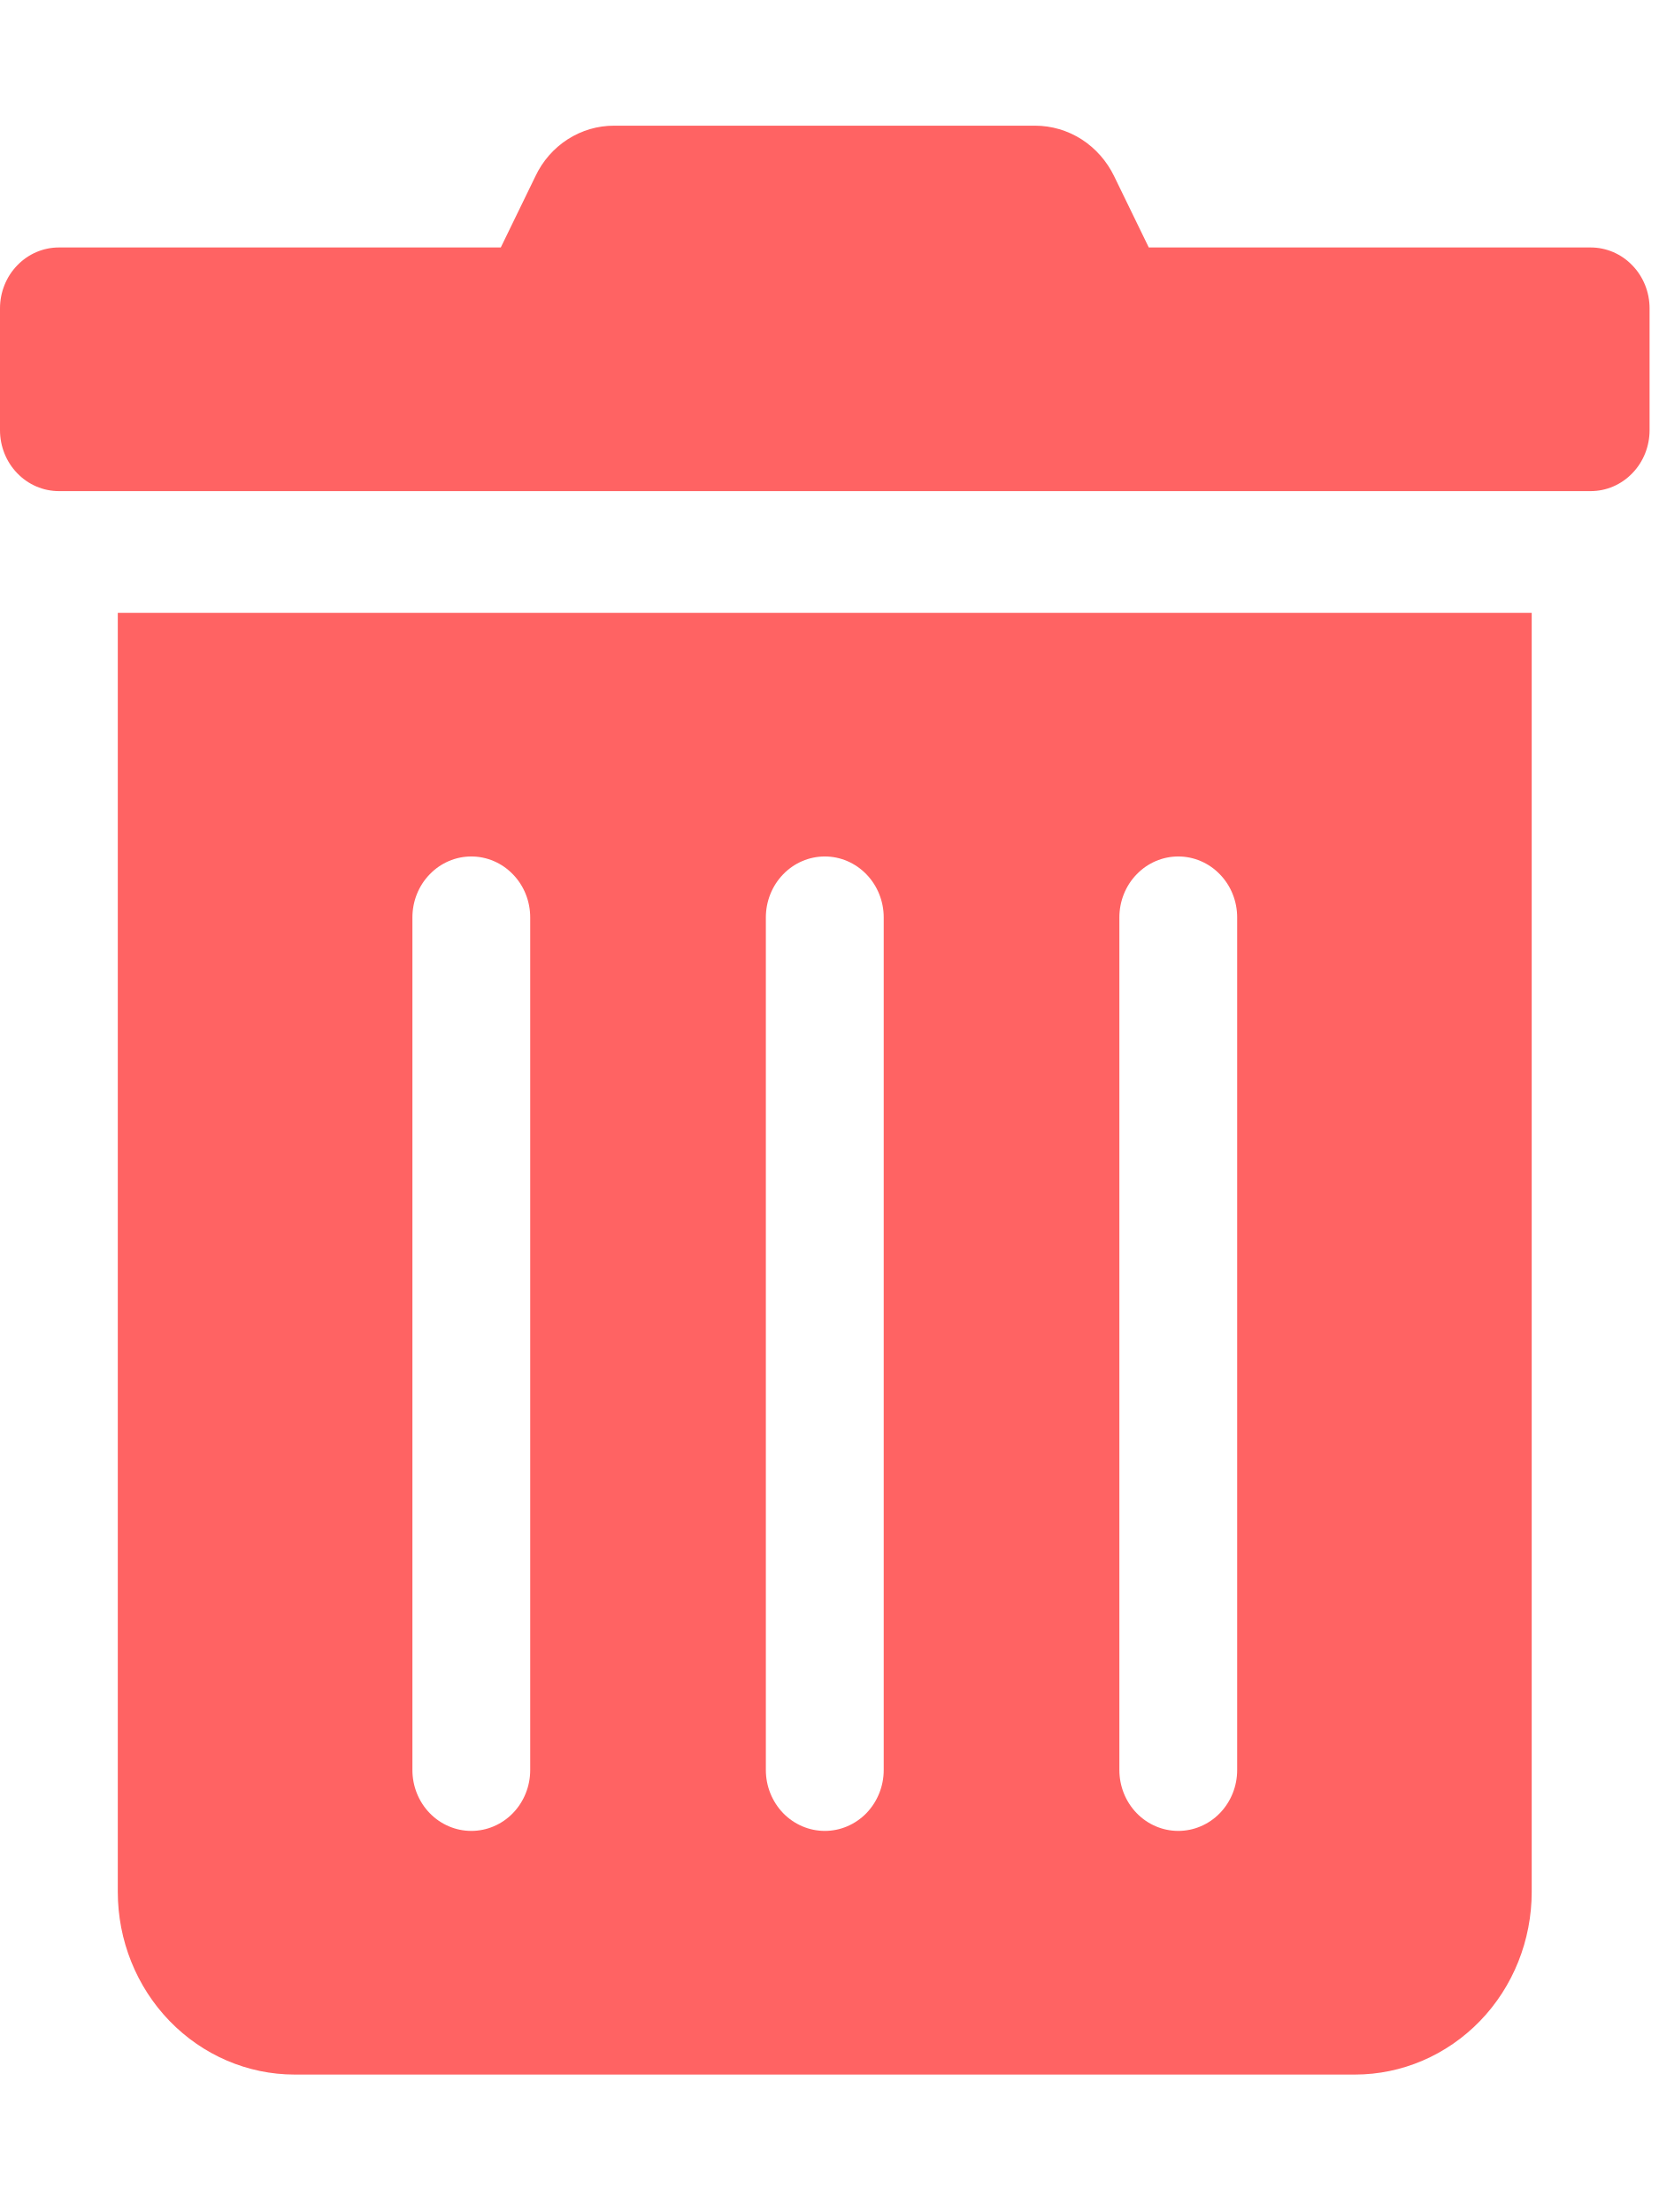
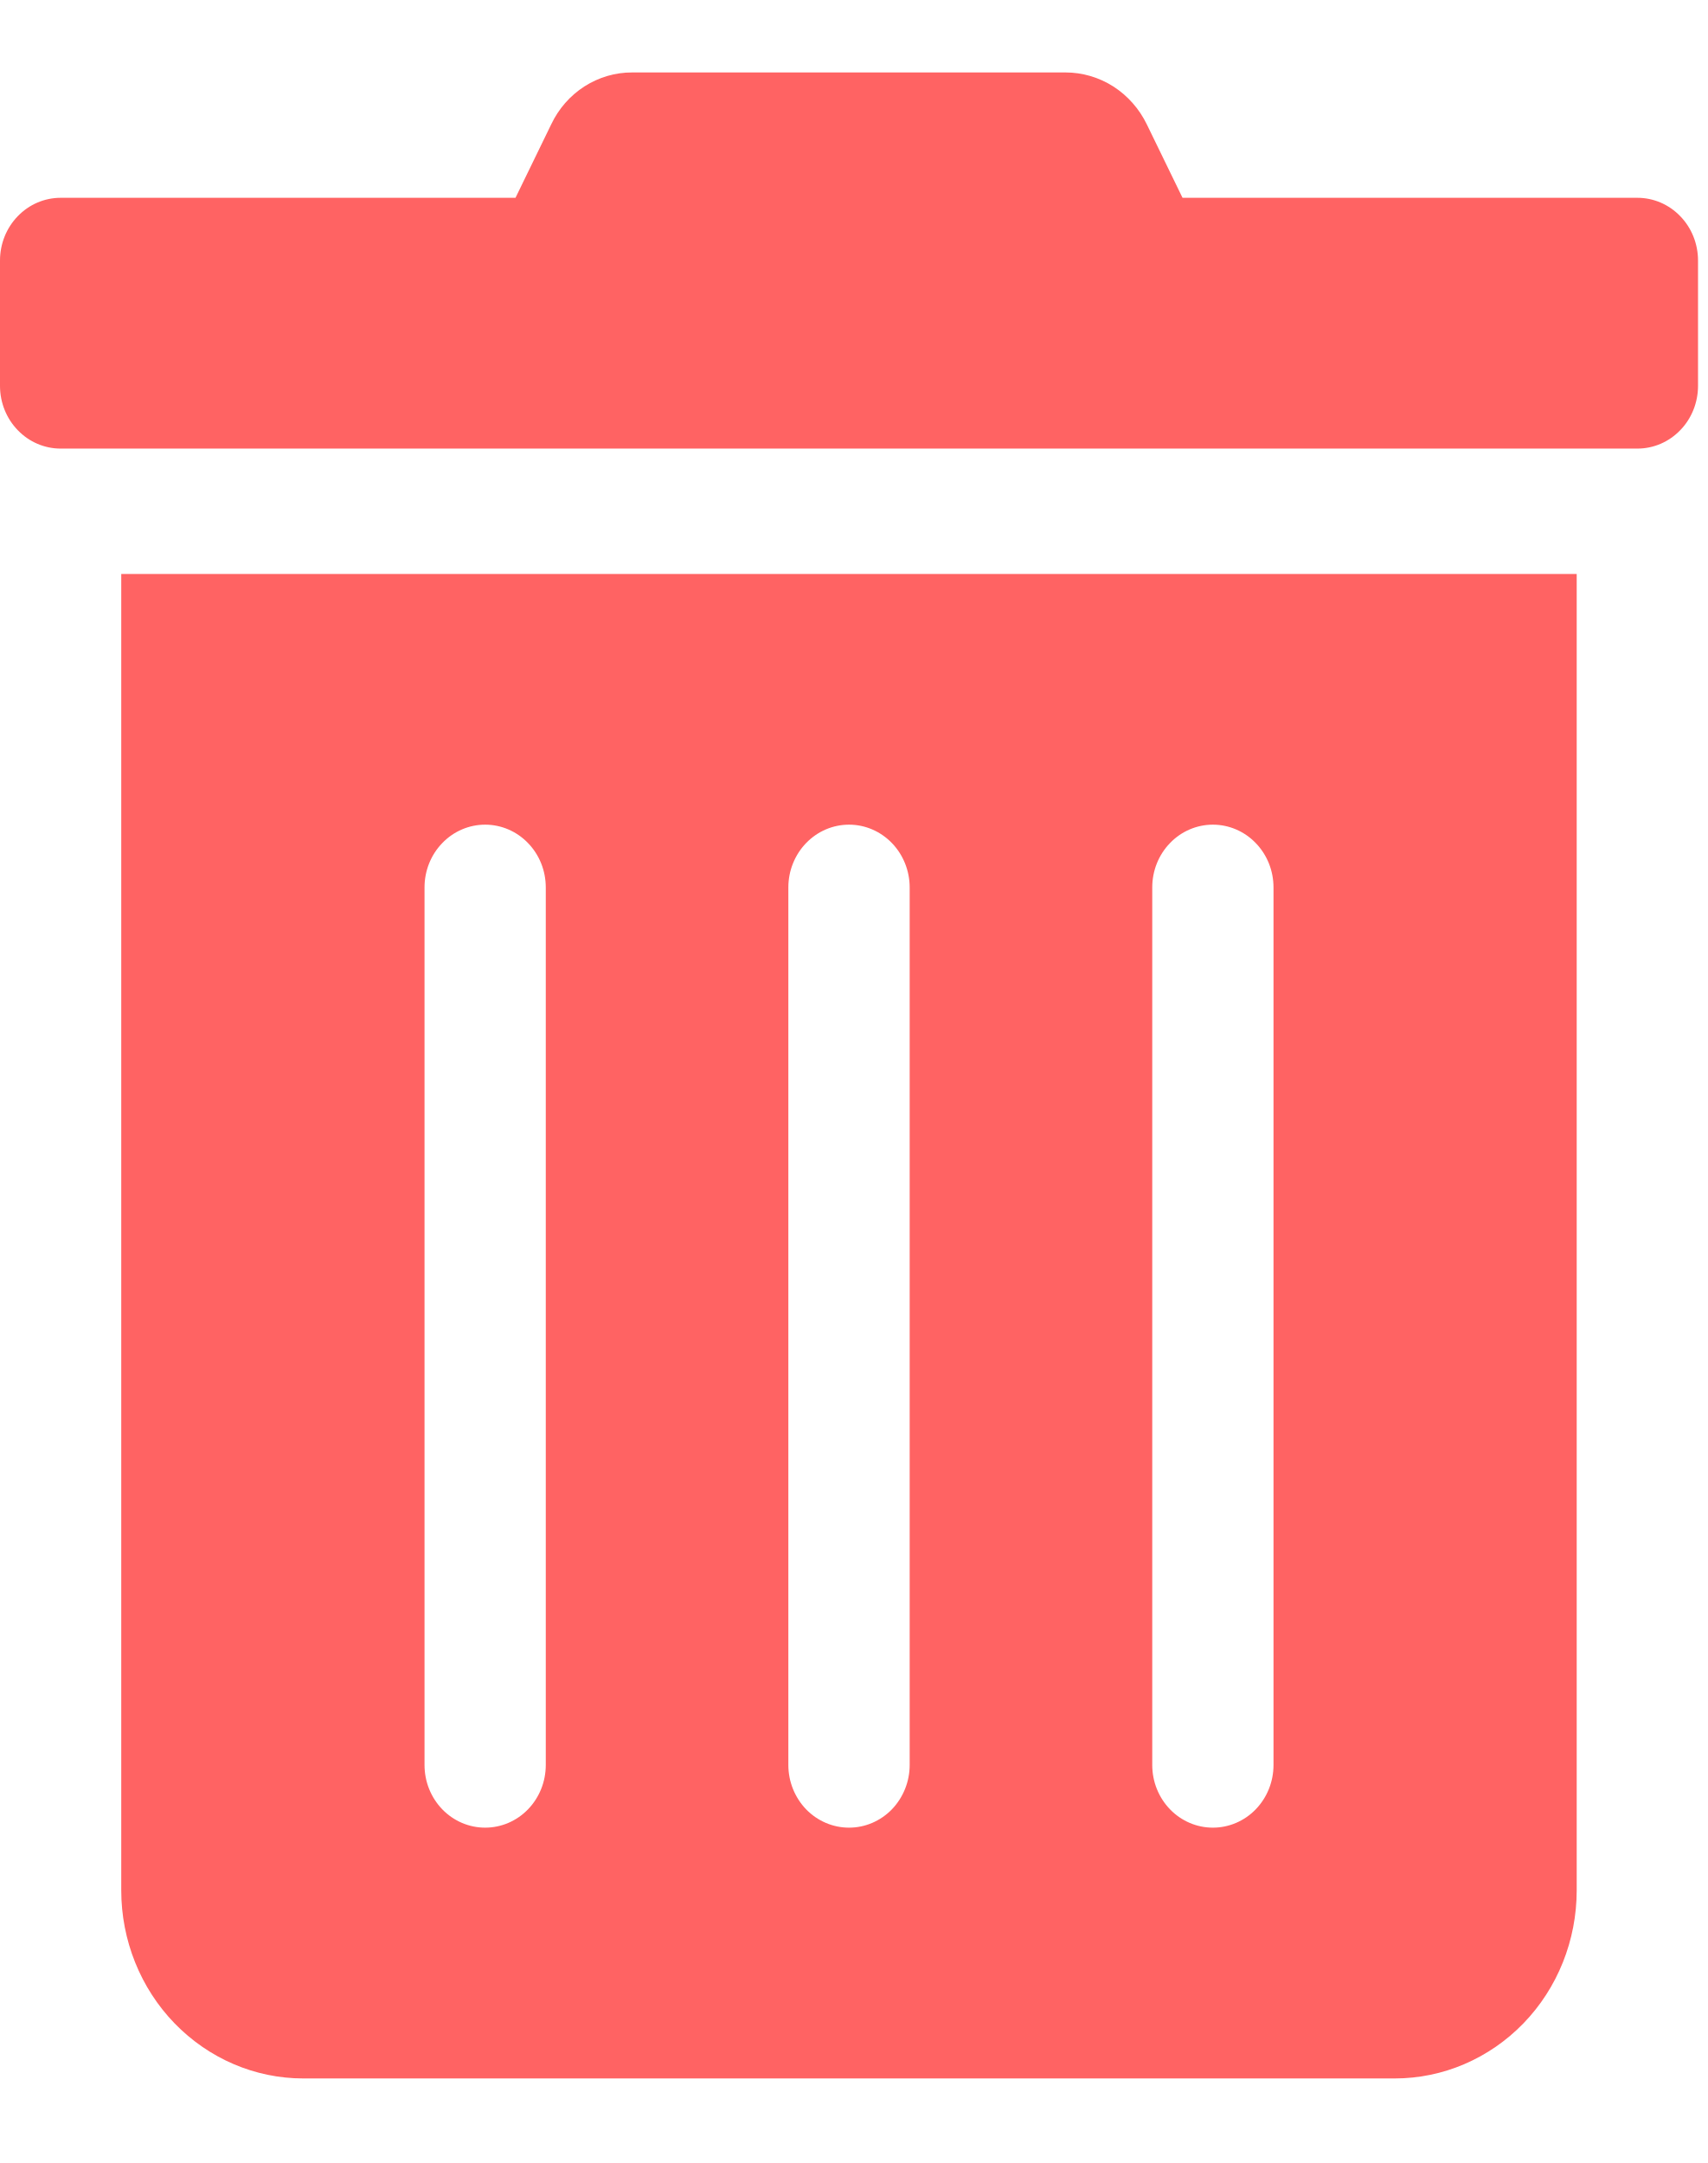
- <svg xmlns="http://www.w3.org/2000/svg" width="12" height="16" viewBox="0 0 22 26" fill="none">
+ <svg xmlns="http://www.w3.org/2000/svg" width="15" height="19" viewBox="0 0 22 26" fill="none">
  <path d="M1.562 23.421C1.562 24.063 1.809 24.68 2.249 25.134C2.689 25.588 3.285 25.844 3.906 25.844H17.969C18.59 25.844 19.186 25.588 19.626 25.134C20.066 24.68 20.312 24.063 20.312 23.421V6.461H1.562V23.421ZM14.844 10.499C14.844 10.285 14.926 10.079 15.073 9.928C15.219 9.776 15.418 9.691 15.625 9.691C15.832 9.691 16.031 9.776 16.177 9.928C16.324 10.079 16.406 10.285 16.406 10.499V21.806C16.406 22.02 16.324 22.225 16.177 22.377C16.031 22.528 15.832 22.613 15.625 22.613C15.418 22.613 15.219 22.528 15.073 22.377C14.926 22.225 14.844 22.02 14.844 21.806V10.499ZM10.156 10.499C10.156 10.285 10.239 10.079 10.385 9.928C10.532 9.776 10.73 9.691 10.938 9.691C11.145 9.691 11.343 9.776 11.49 9.928C11.636 10.079 11.719 10.285 11.719 10.499V21.806C11.719 22.02 11.636 22.225 11.49 22.377C11.343 22.528 11.145 22.613 10.938 22.613C10.73 22.613 10.532 22.528 10.385 22.377C10.239 22.225 10.156 22.02 10.156 21.806V10.499ZM5.469 10.499C5.469 10.285 5.551 10.079 5.698 9.928C5.844 9.776 6.043 9.691 6.25 9.691C6.457 9.691 6.656 9.776 6.802 9.928C6.949 10.079 7.031 10.285 7.031 10.499V21.806C7.031 22.02 6.949 22.225 6.802 22.377C6.656 22.528 6.457 22.613 6.25 22.613C6.043 22.613 5.844 22.528 5.698 22.377C5.551 22.225 5.469 22.02 5.469 21.806V10.499ZM21.094 1.615H15.234L14.775 0.671C14.678 0.47 14.528 0.3 14.343 0.181C14.158 0.063 13.944 -0 13.726 8.84978e-06H8.145C7.927 -0.001 7.714 0.062 7.529 0.18C7.344 0.299 7.195 0.469 7.1 0.671L6.641 1.615H0.781C0.574 1.615 0.375 1.7 0.229 1.852C0.082 2.003 0 2.209 0 2.423L0 4.038C0 4.252 0.082 4.458 0.229 4.609C0.375 4.761 0.574 4.846 0.781 4.846H21.094C21.301 4.846 21.5 4.761 21.646 4.609C21.793 4.458 21.875 4.252 21.875 4.038V2.423C21.875 2.209 21.793 2.003 21.646 1.852C21.5 1.7 21.301 1.615 21.094 1.615Z" fill="#FF0000" fill-opacity="0.61" />
</svg>
